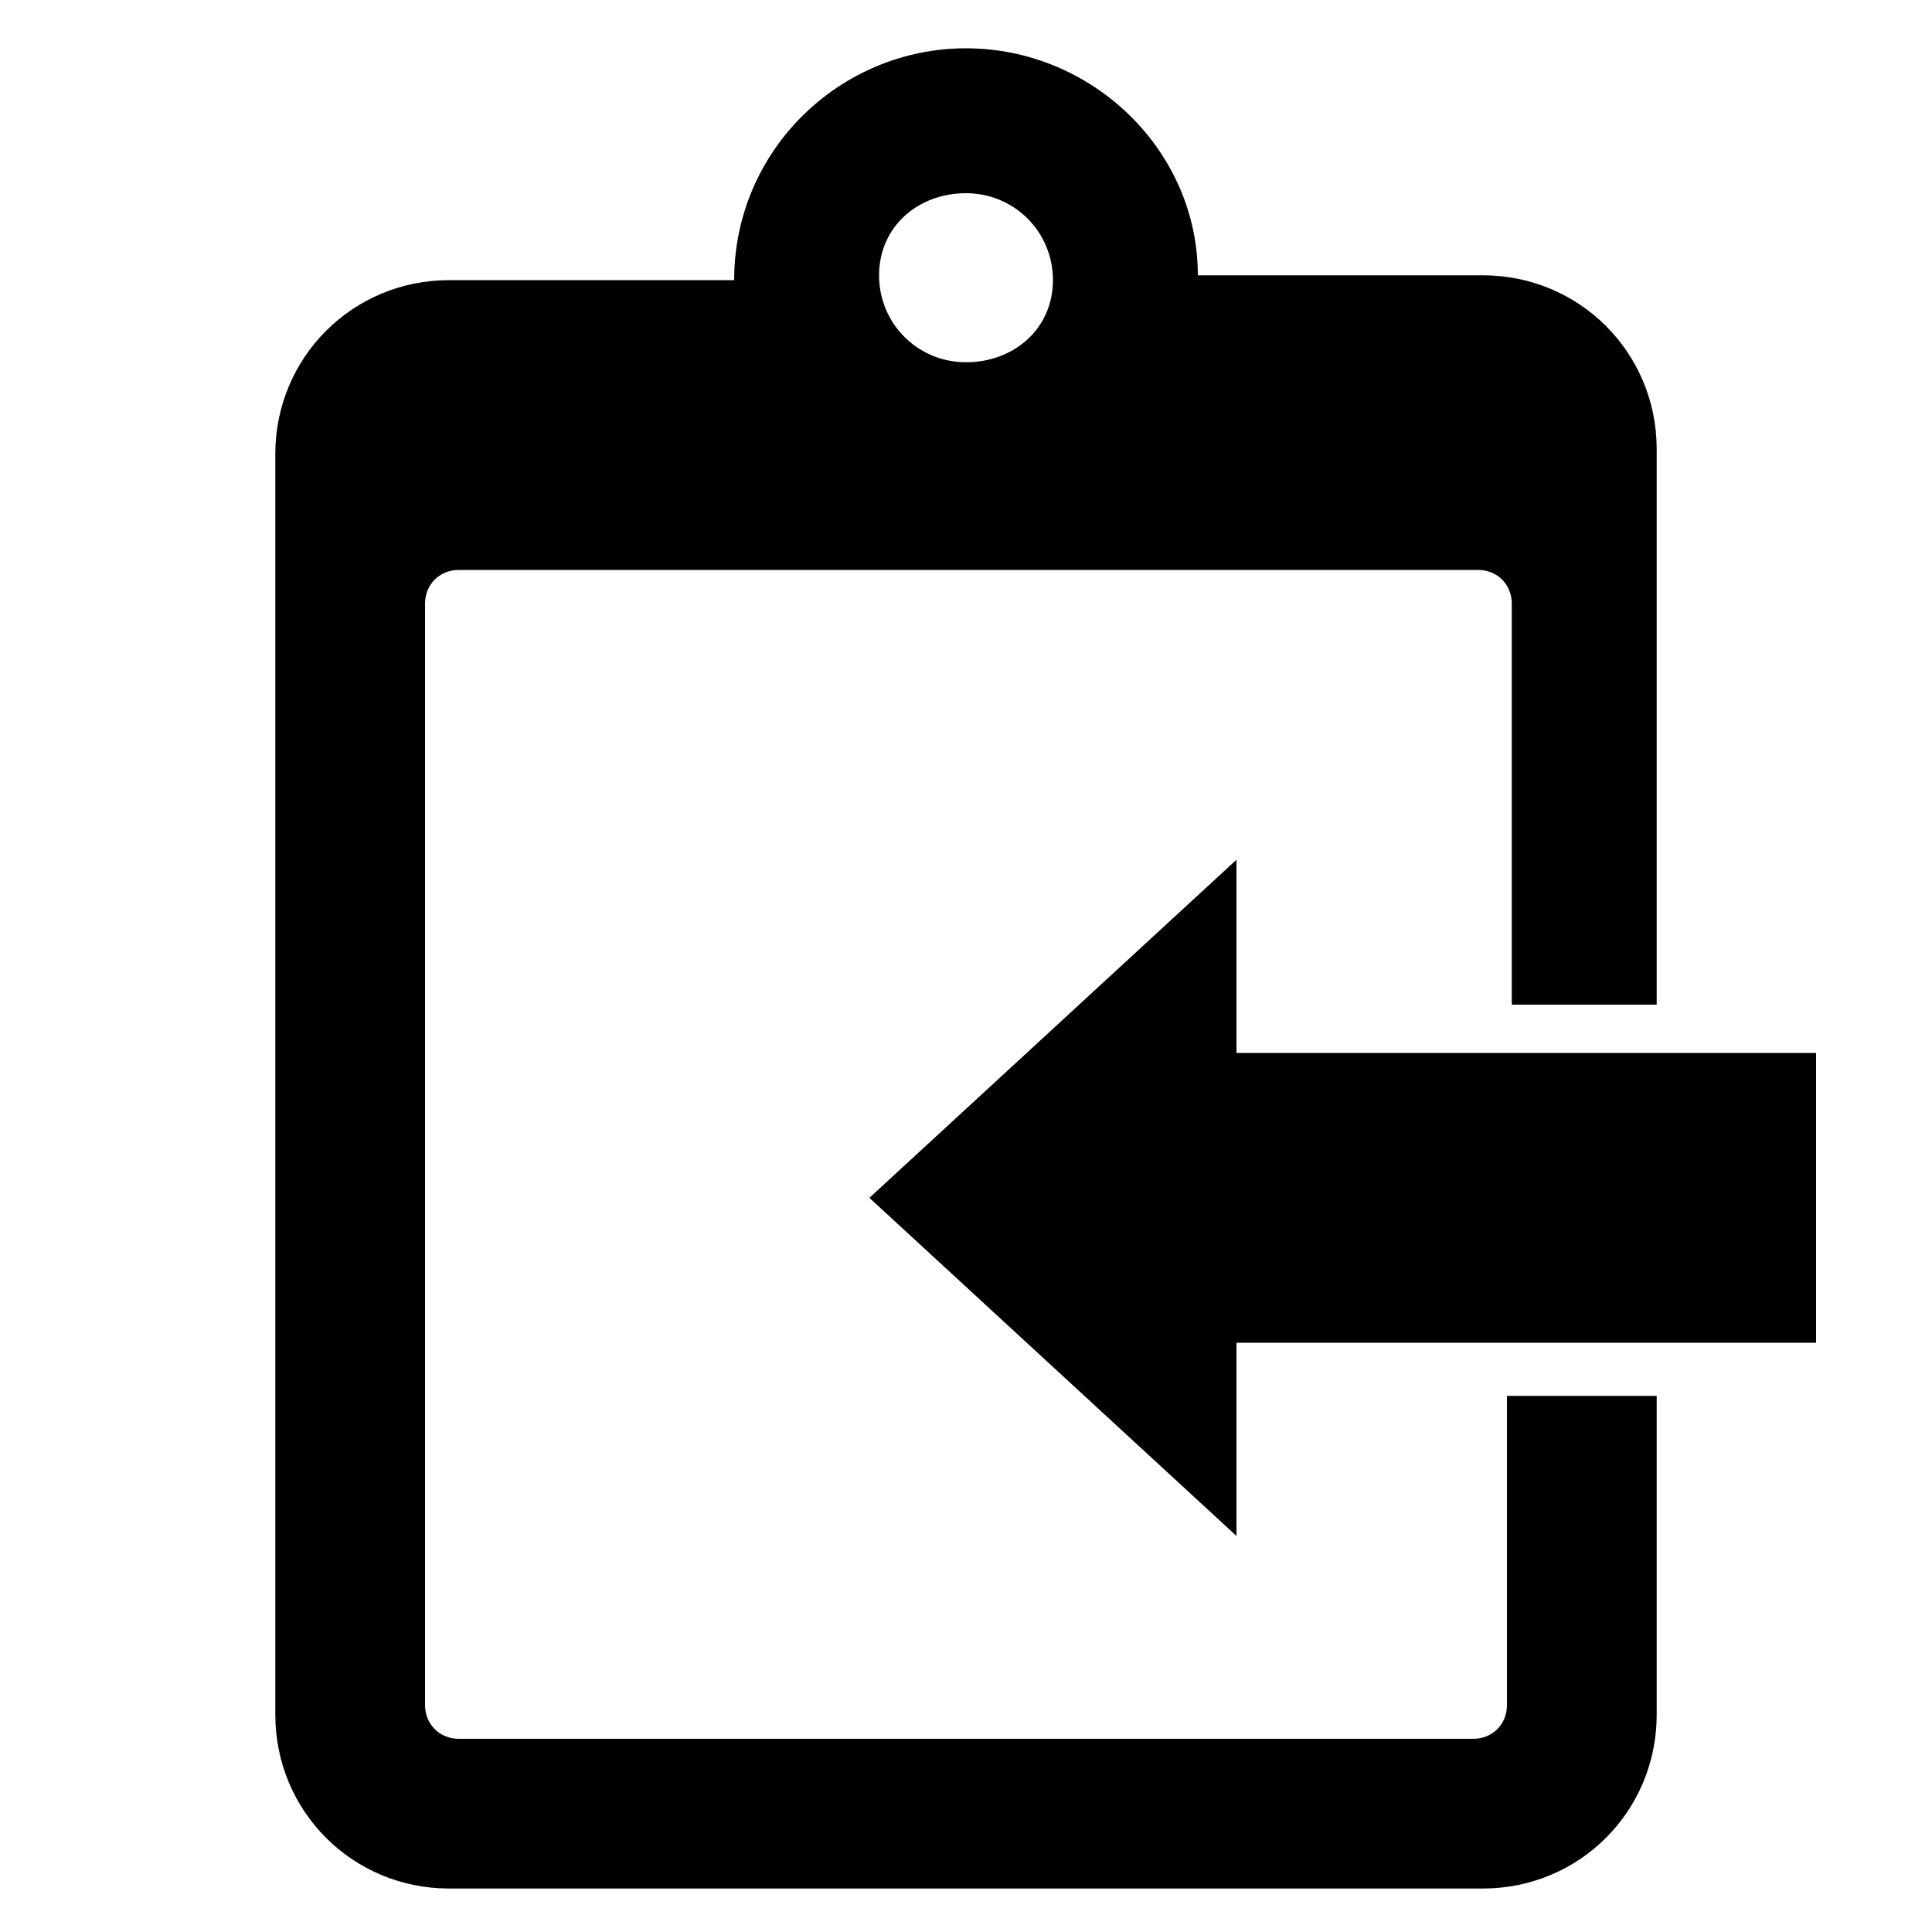
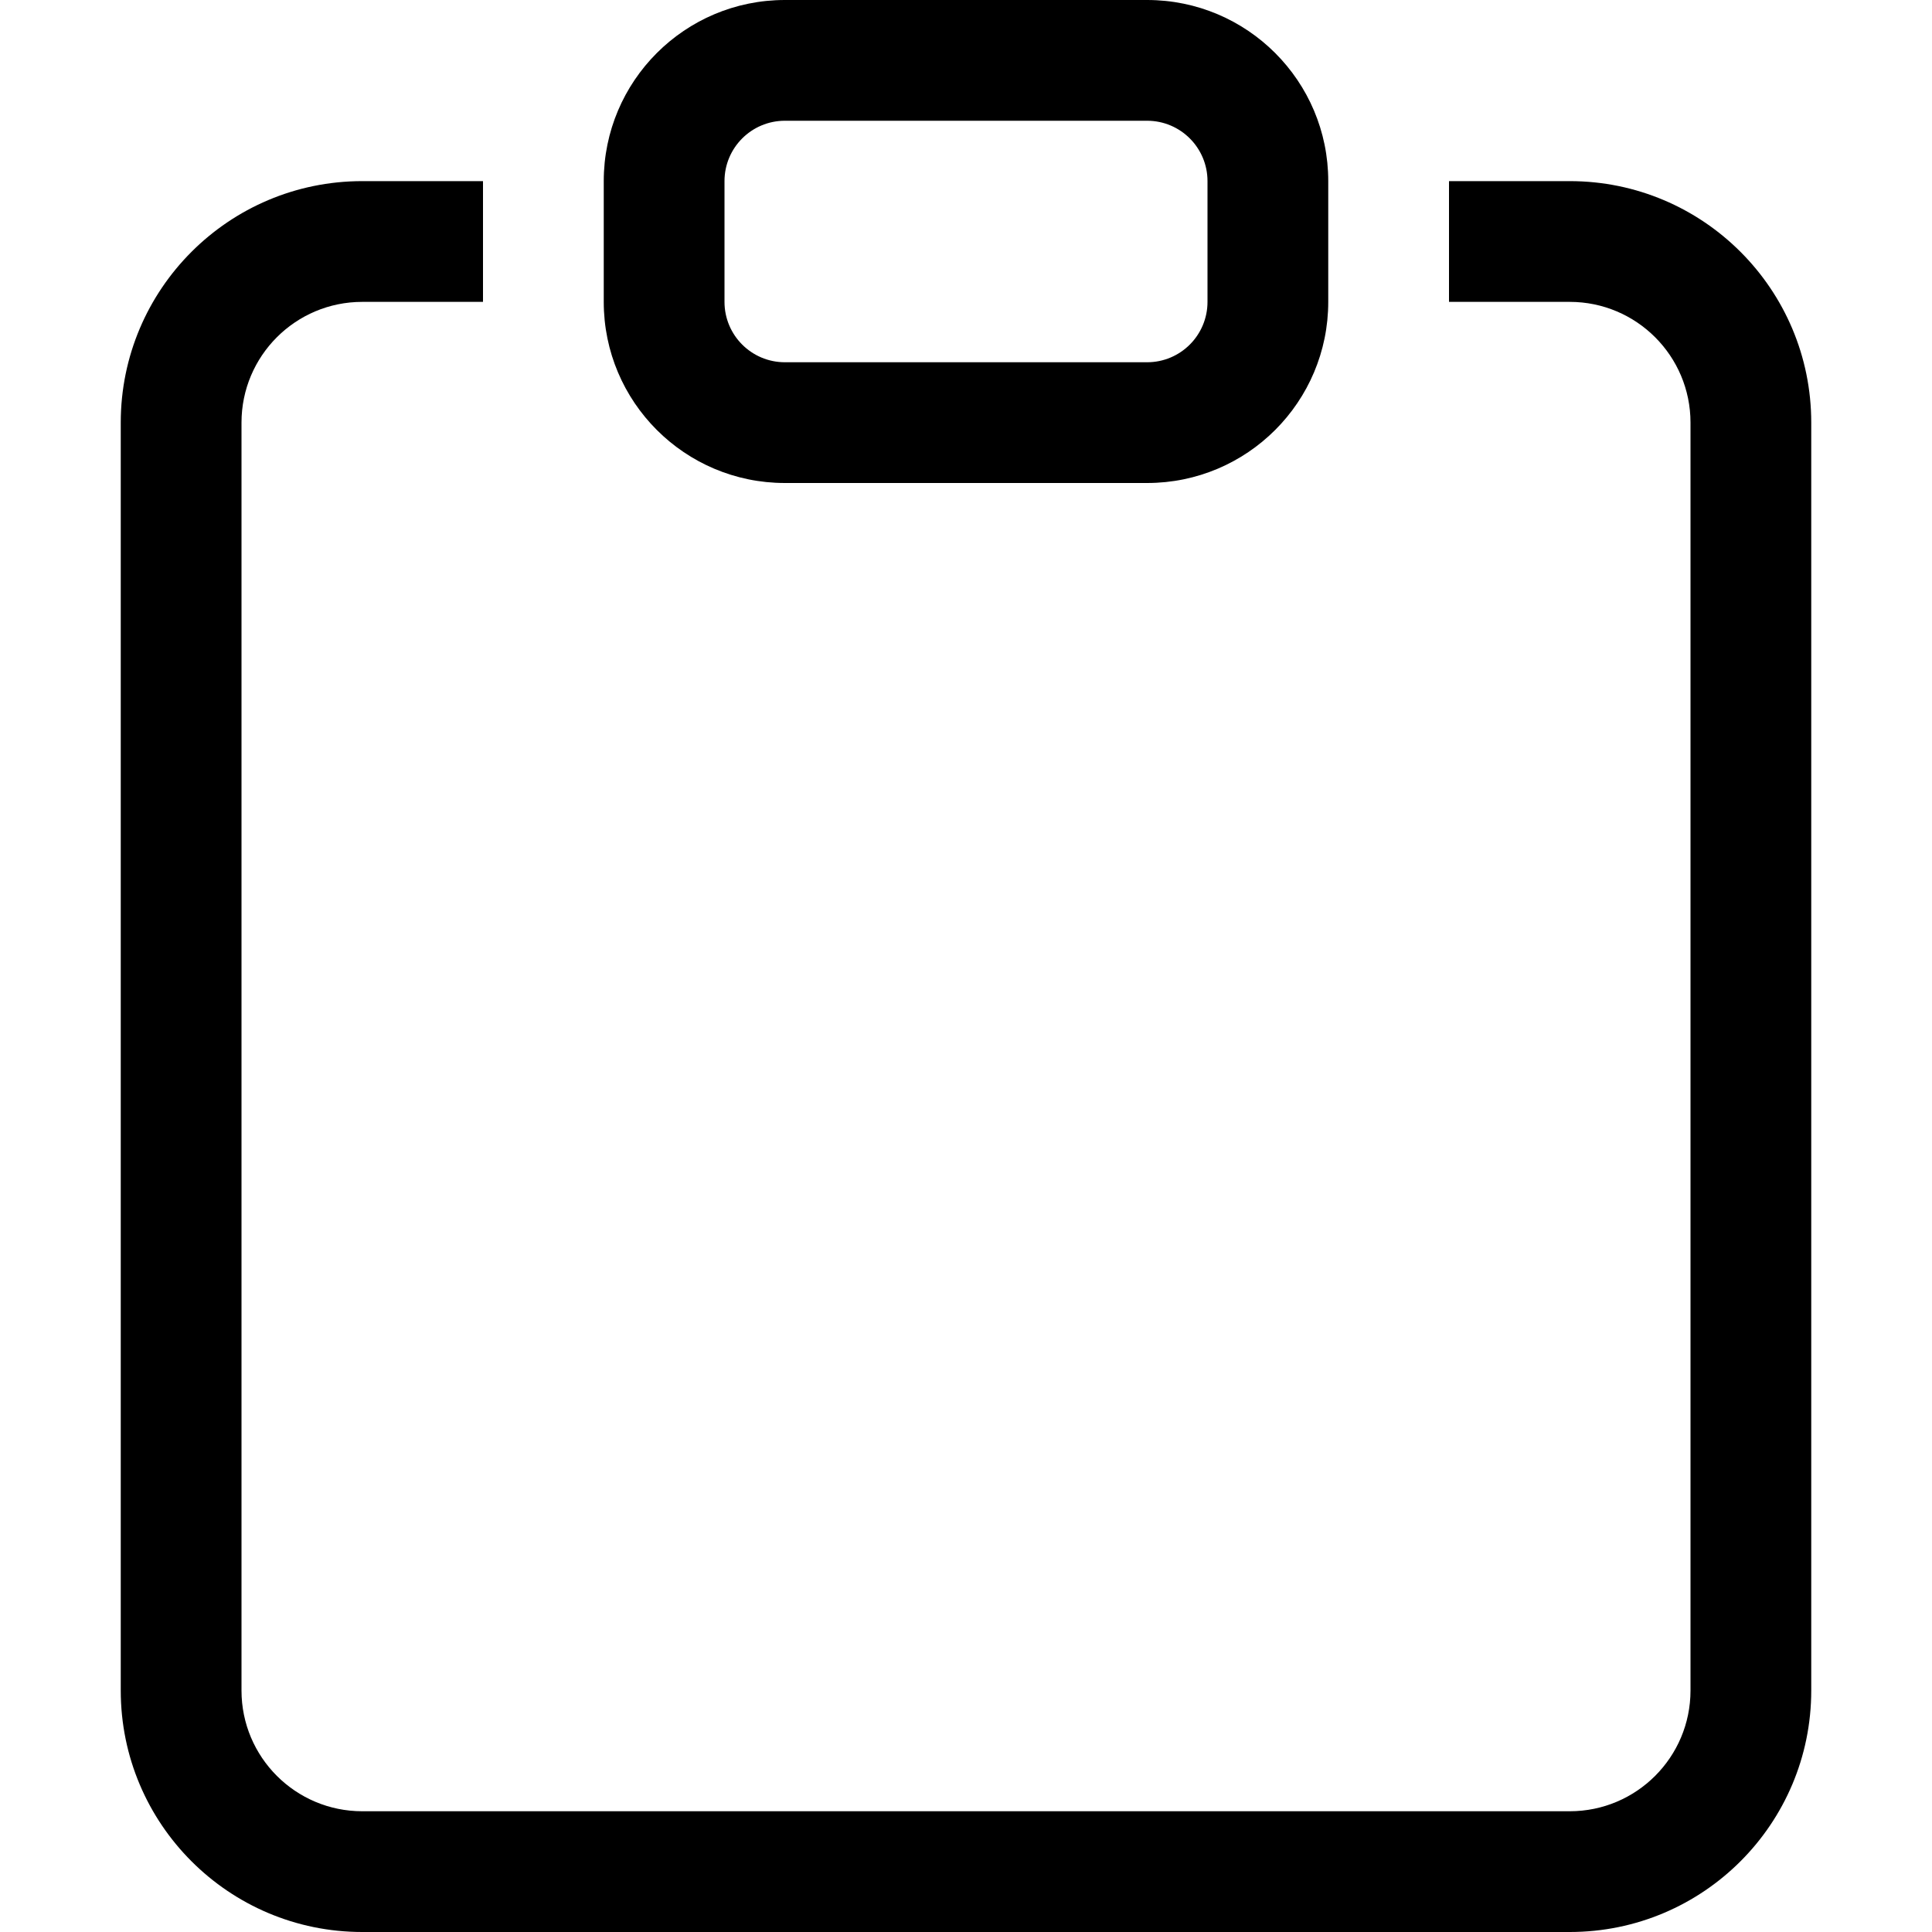
- <svg xmlns="http://www.w3.org/2000/svg" version="1.1" x="0px" y="0px" viewBox="0 0 32 32" style="enable-background:new 0 0 32 32;" xml:space="preserve">
-   <path d="M14.4 19.84l6.080 5.6v-3.2h9.6v-4.8h-9.6v-3.2z" />
-   <path d="M24.96 23.040v5.2c0 0.32-0.24 0.56-0.56 0.56h-16.8c-0.32 0-0.56-0.24-0.56-0.56v-18.24c0-0.32 0.24-0.56 0.56-0.56h16.88c0.32 0 0.56 0.24 0.56 0.56v6.64h2.4v-9.2c0-1.6-1.28-2.88-2.88-2.88h-4.72c0-2.080-1.76-3.76-3.84-3.76s-3.84 1.68-3.84 3.84h-4.72c-1.6 0-2.88 1.28-2.88 2.88v20.88c0 1.6 1.28 2.88 2.88 2.88h17.12c1.6 0 2.88-1.28 2.88-2.88v-5.28h-2.48zM16 3.2c0.8 0 1.44 0.64 1.44 1.44s-0.64 1.36-1.44 1.36-1.44-0.64-1.44-1.44 0.64-1.36 1.44-1.36z" />
+ <svg xmlns="http://www.w3.org/2000/svg" width="14" height="14" class="bi  text-primary bi-clipboard" viewBox="0 0 16 16">
+   <path d="M4 1.5H3a2 2 0 0 0-2 2V14a2 2 0 0 0 2 2h10a2 2 0 0 0 2-2V3.5a2 2 0 0 0-2-2h-1v1h1a1 1 0 0 1 1 1V14a1 1 0 0 1-1 1H3a1 1 0 0 1-1-1V3.5a1 1 0 0 1 1-1h1v-1z" />
+   <path d="M9.5 1a.5.5 0 0 1 .5.5v1a.5.5 0 0 1-.5.5h-3a.5.5 0 0 1-.5-.5v-1a.5.5 0 0 1 .5-.5h3zm-3-1A1.5 1.5 0 0 0 5 1.5v1A1.5 1.5 0 0 0 6.5 4h3A1.5 1.5 0 0 0 11 2.5v-1A1.5 1.5 0 0 0 9.5 0h-3z" />
</svg>
